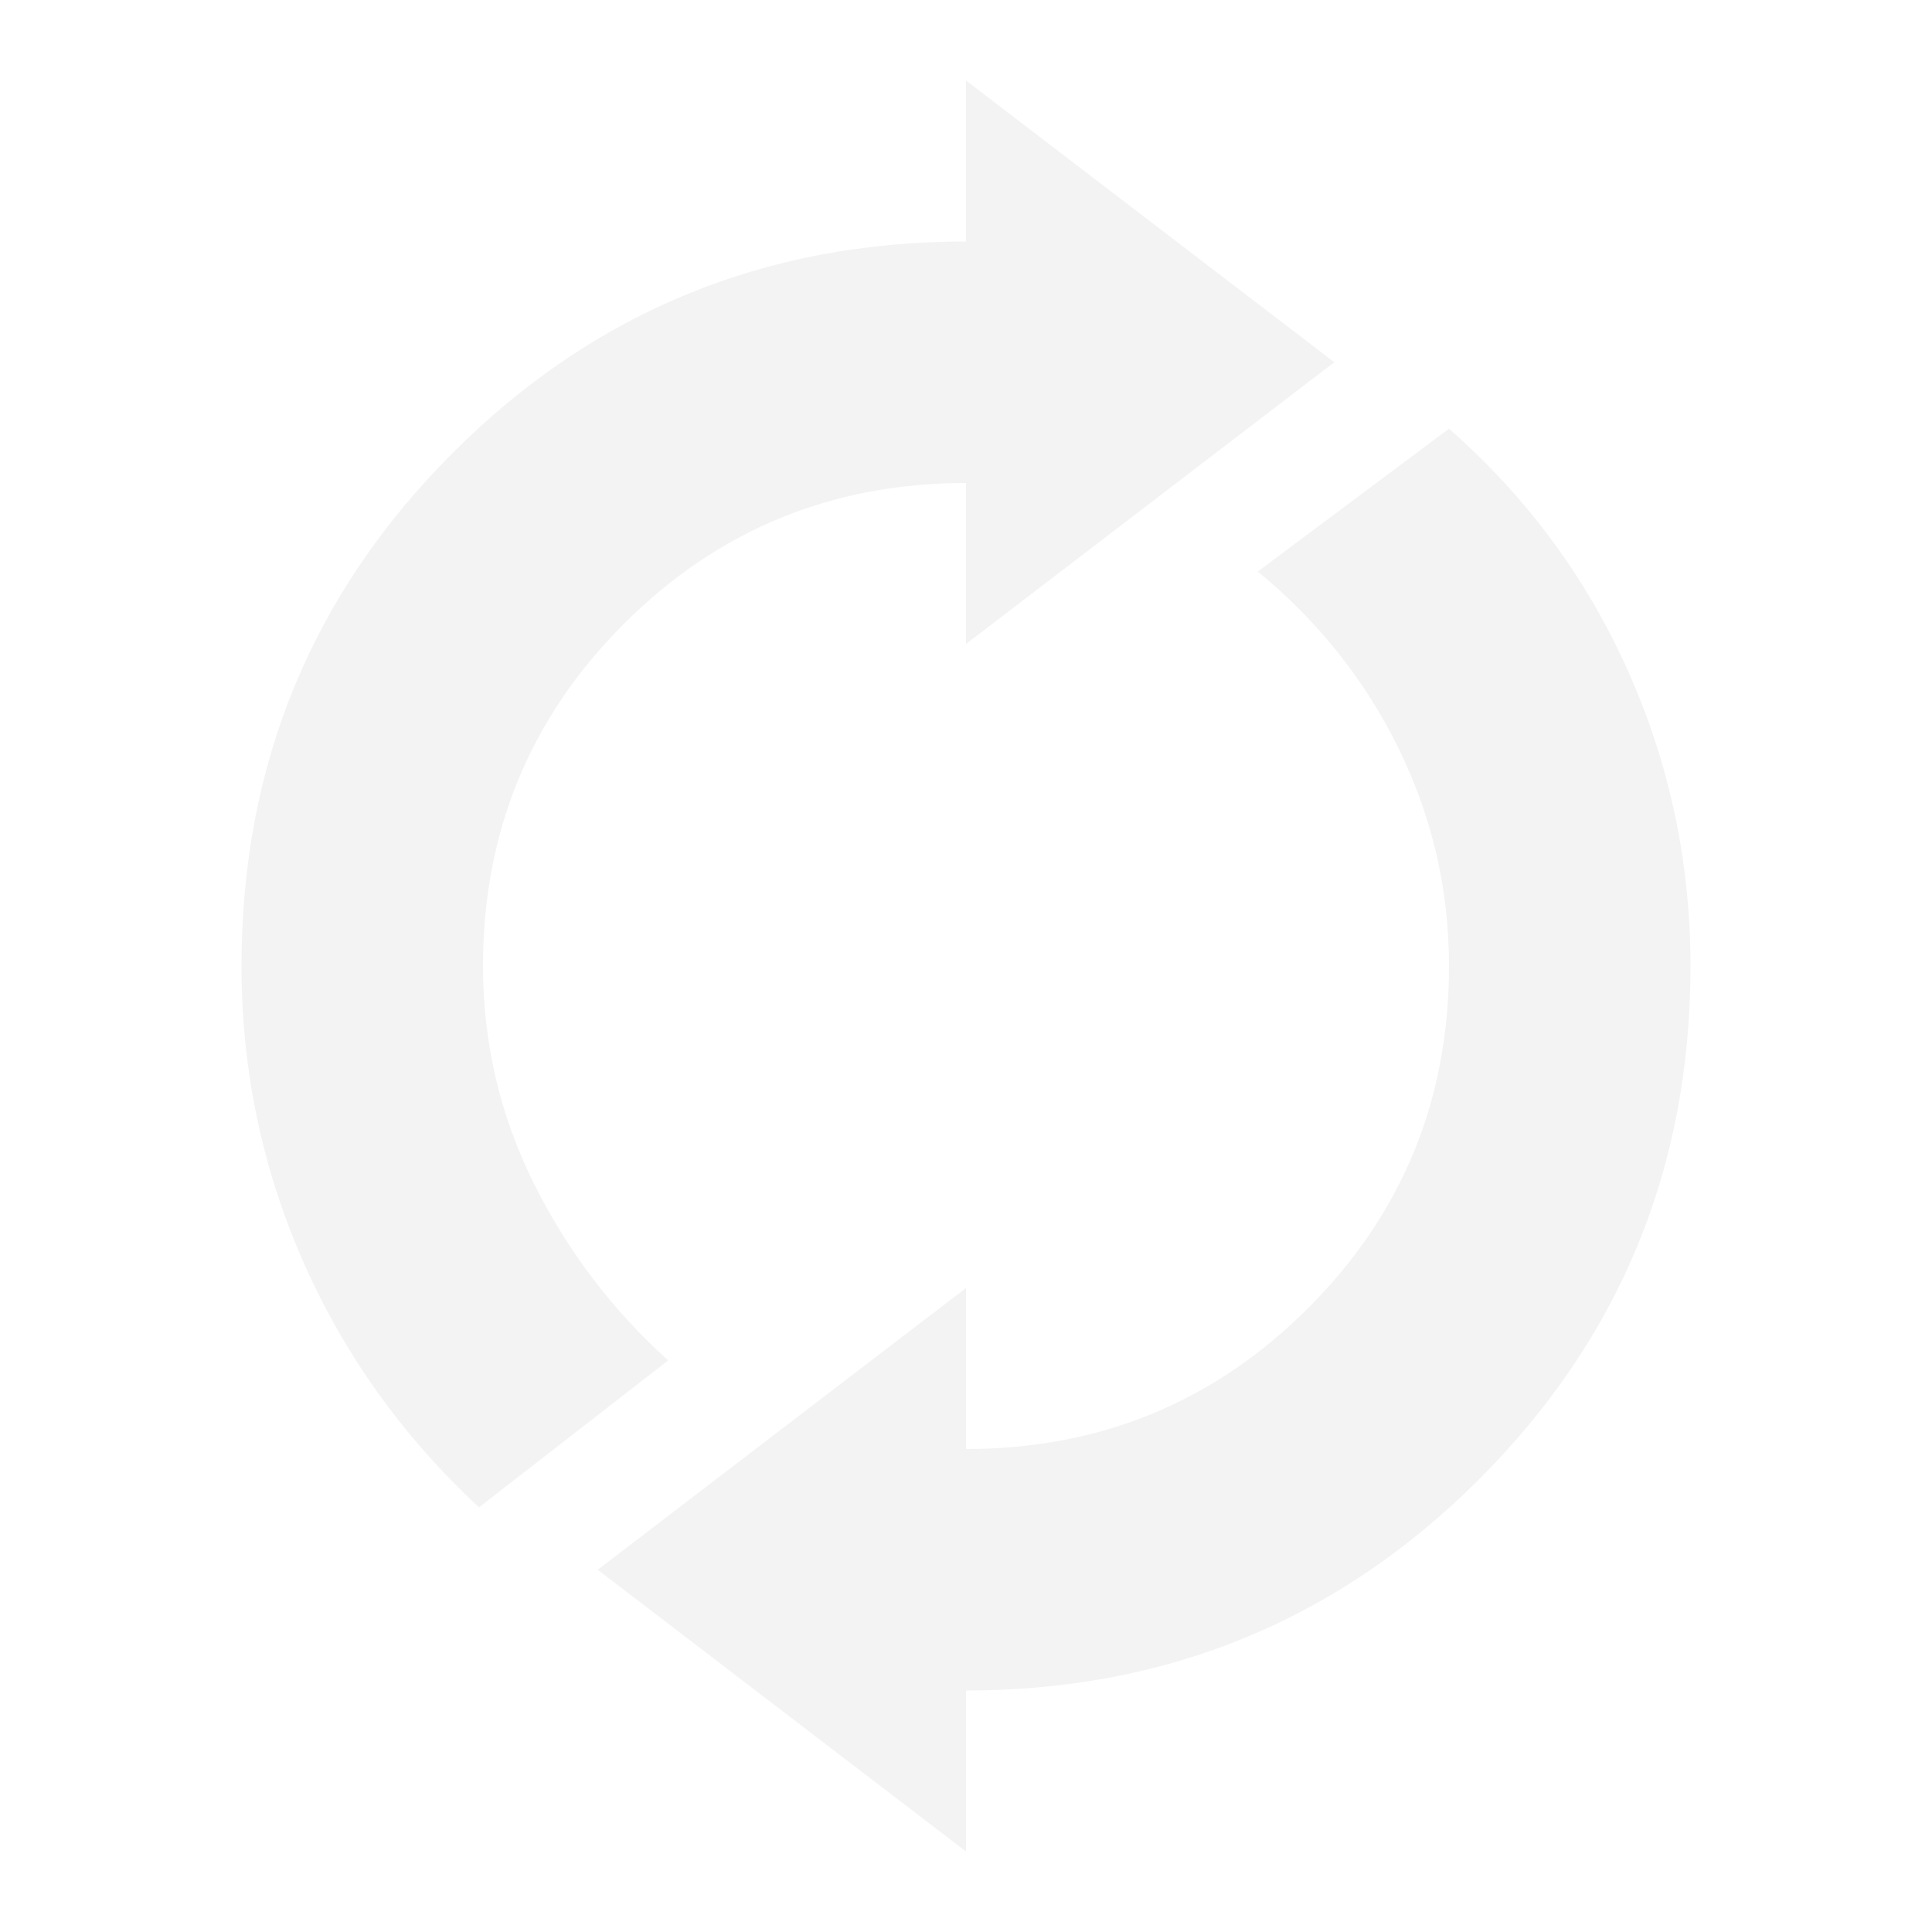
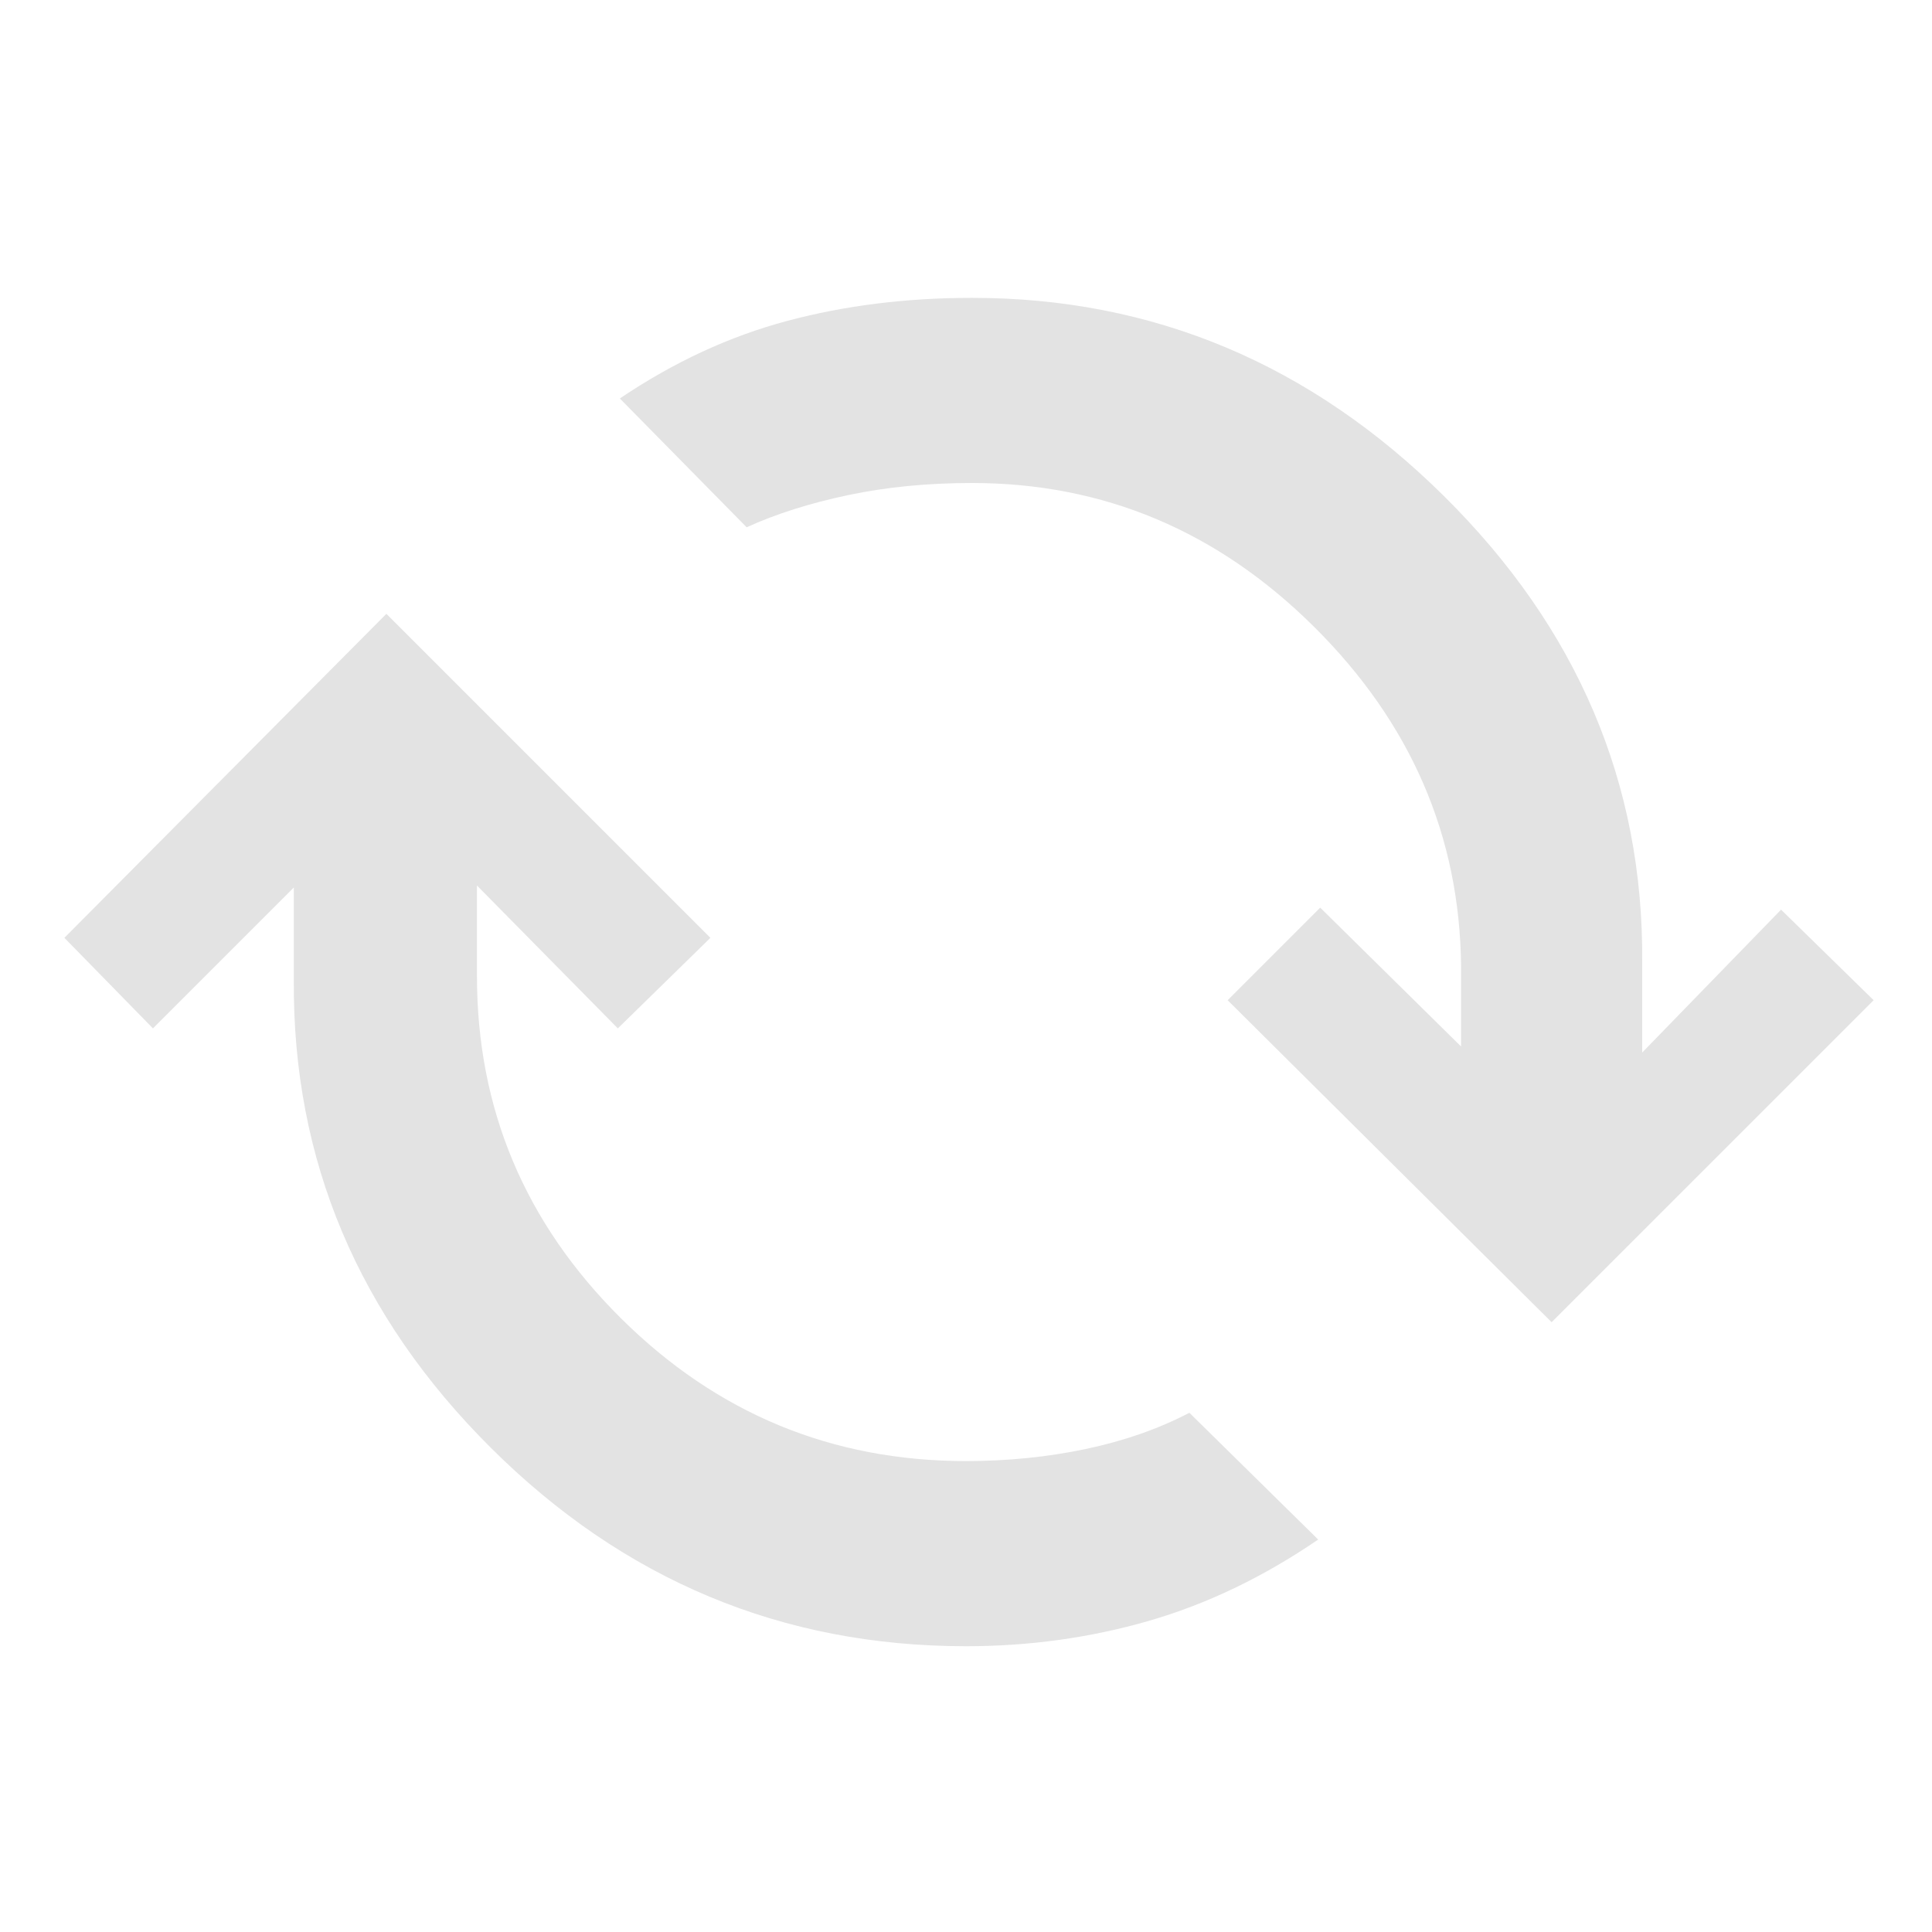
- <svg xmlns="http://www.w3.org/2000/svg" height="48px" viewBox="0 -960 960 960" width="48px" fill="#F3F3F3">
-   <path d="M238-211q-57-53-87.5-122.5T120-480q0-150 105-255t255-105v-80l183 140-183 140v-80q-100 0-170 70t-70 170q0 57 25 107.5t67 88.5l-94 73ZM480-40 297-180l183-140v80q100 0 170-70t70-170q0-57-25-108t-70-88l95-71q58 51 89 120.5T840-480q0 150-105 255T480-120v80Z" />
+ <svg xmlns="http://www.w3.org/2000/svg" height="48px" viewBox="0 -960 960 960" width="48px" fill="#e3e3e3">
+   <path d="M480-142q-137 0-236-98.5T146-473v-46l-70 70-44-45 160-161 161 161-46 45-70-71v45q0 99 71.5 170T480-234q31 0 59.5-6t51.5-18l64 63q-41 28-84.5 40.5T480-142Zm291-161L610-463l46-46 70 69v-40q-1-97-73-168.5T483-720q-33 0-61.5 6T371-698l-63-64q40-27 83-38.5t92-11.5q135 0 234.5 98.5T816-482v45l69-71 46 45-160 160Z" />
</svg>
